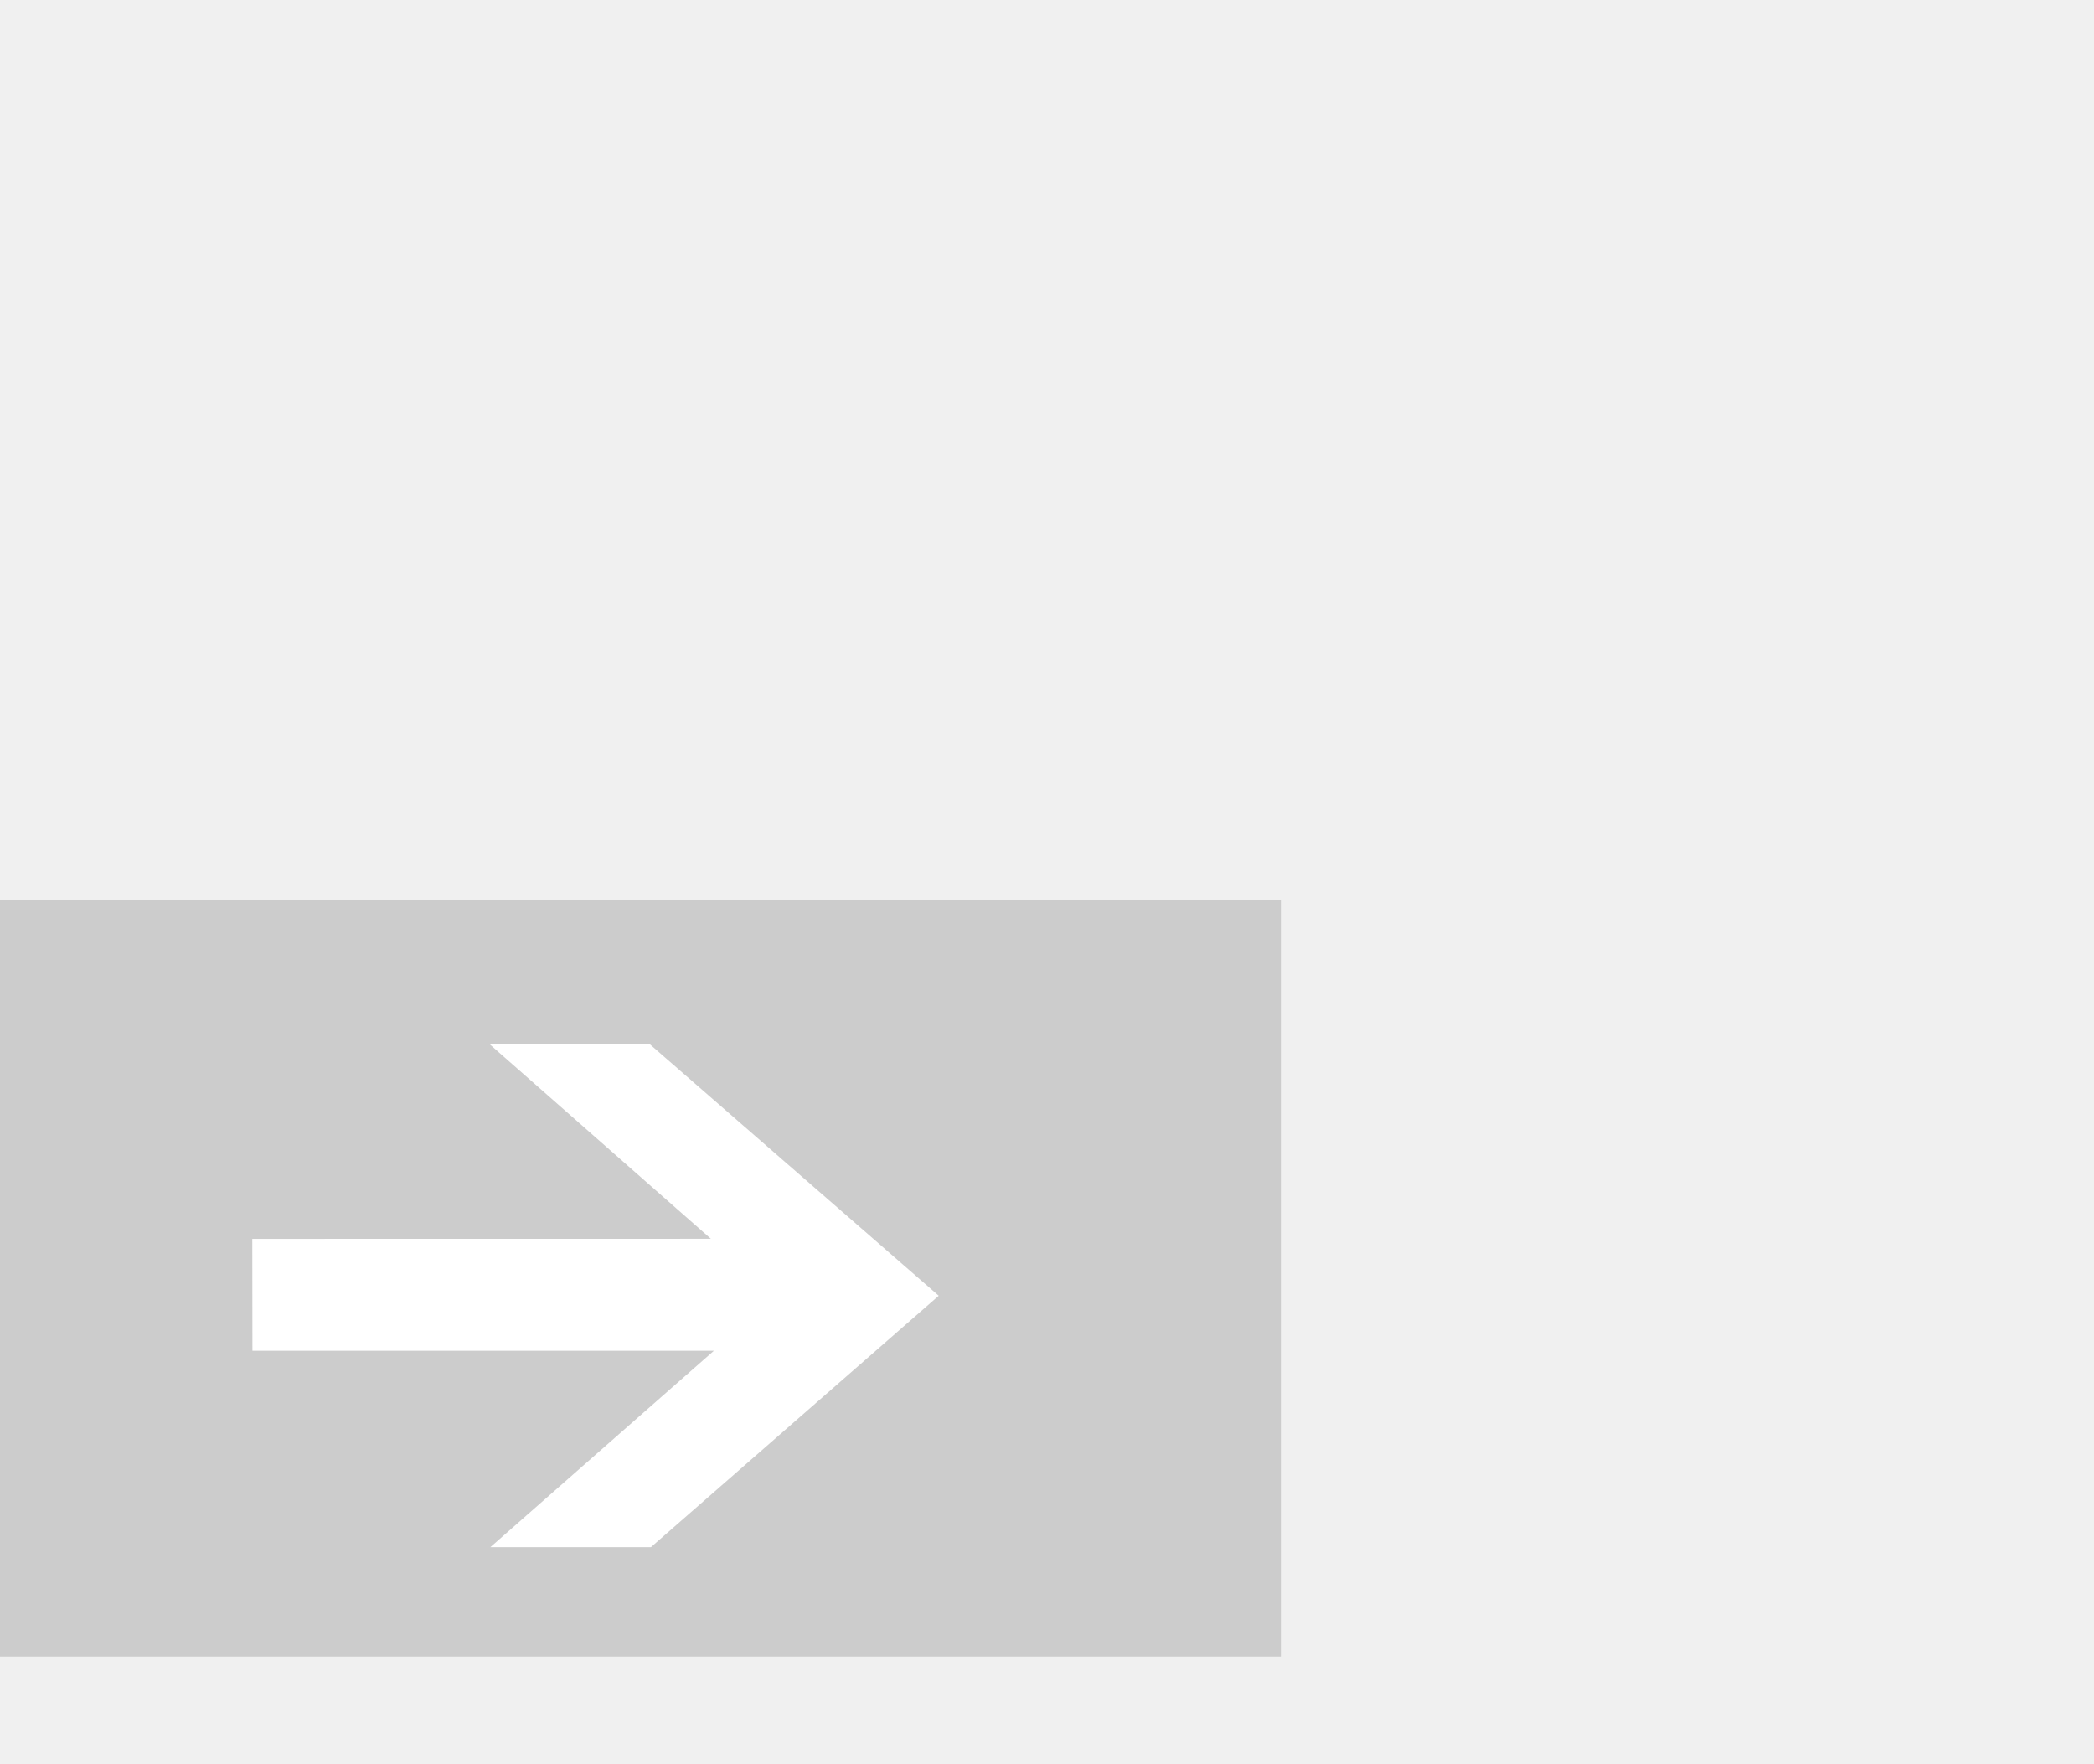
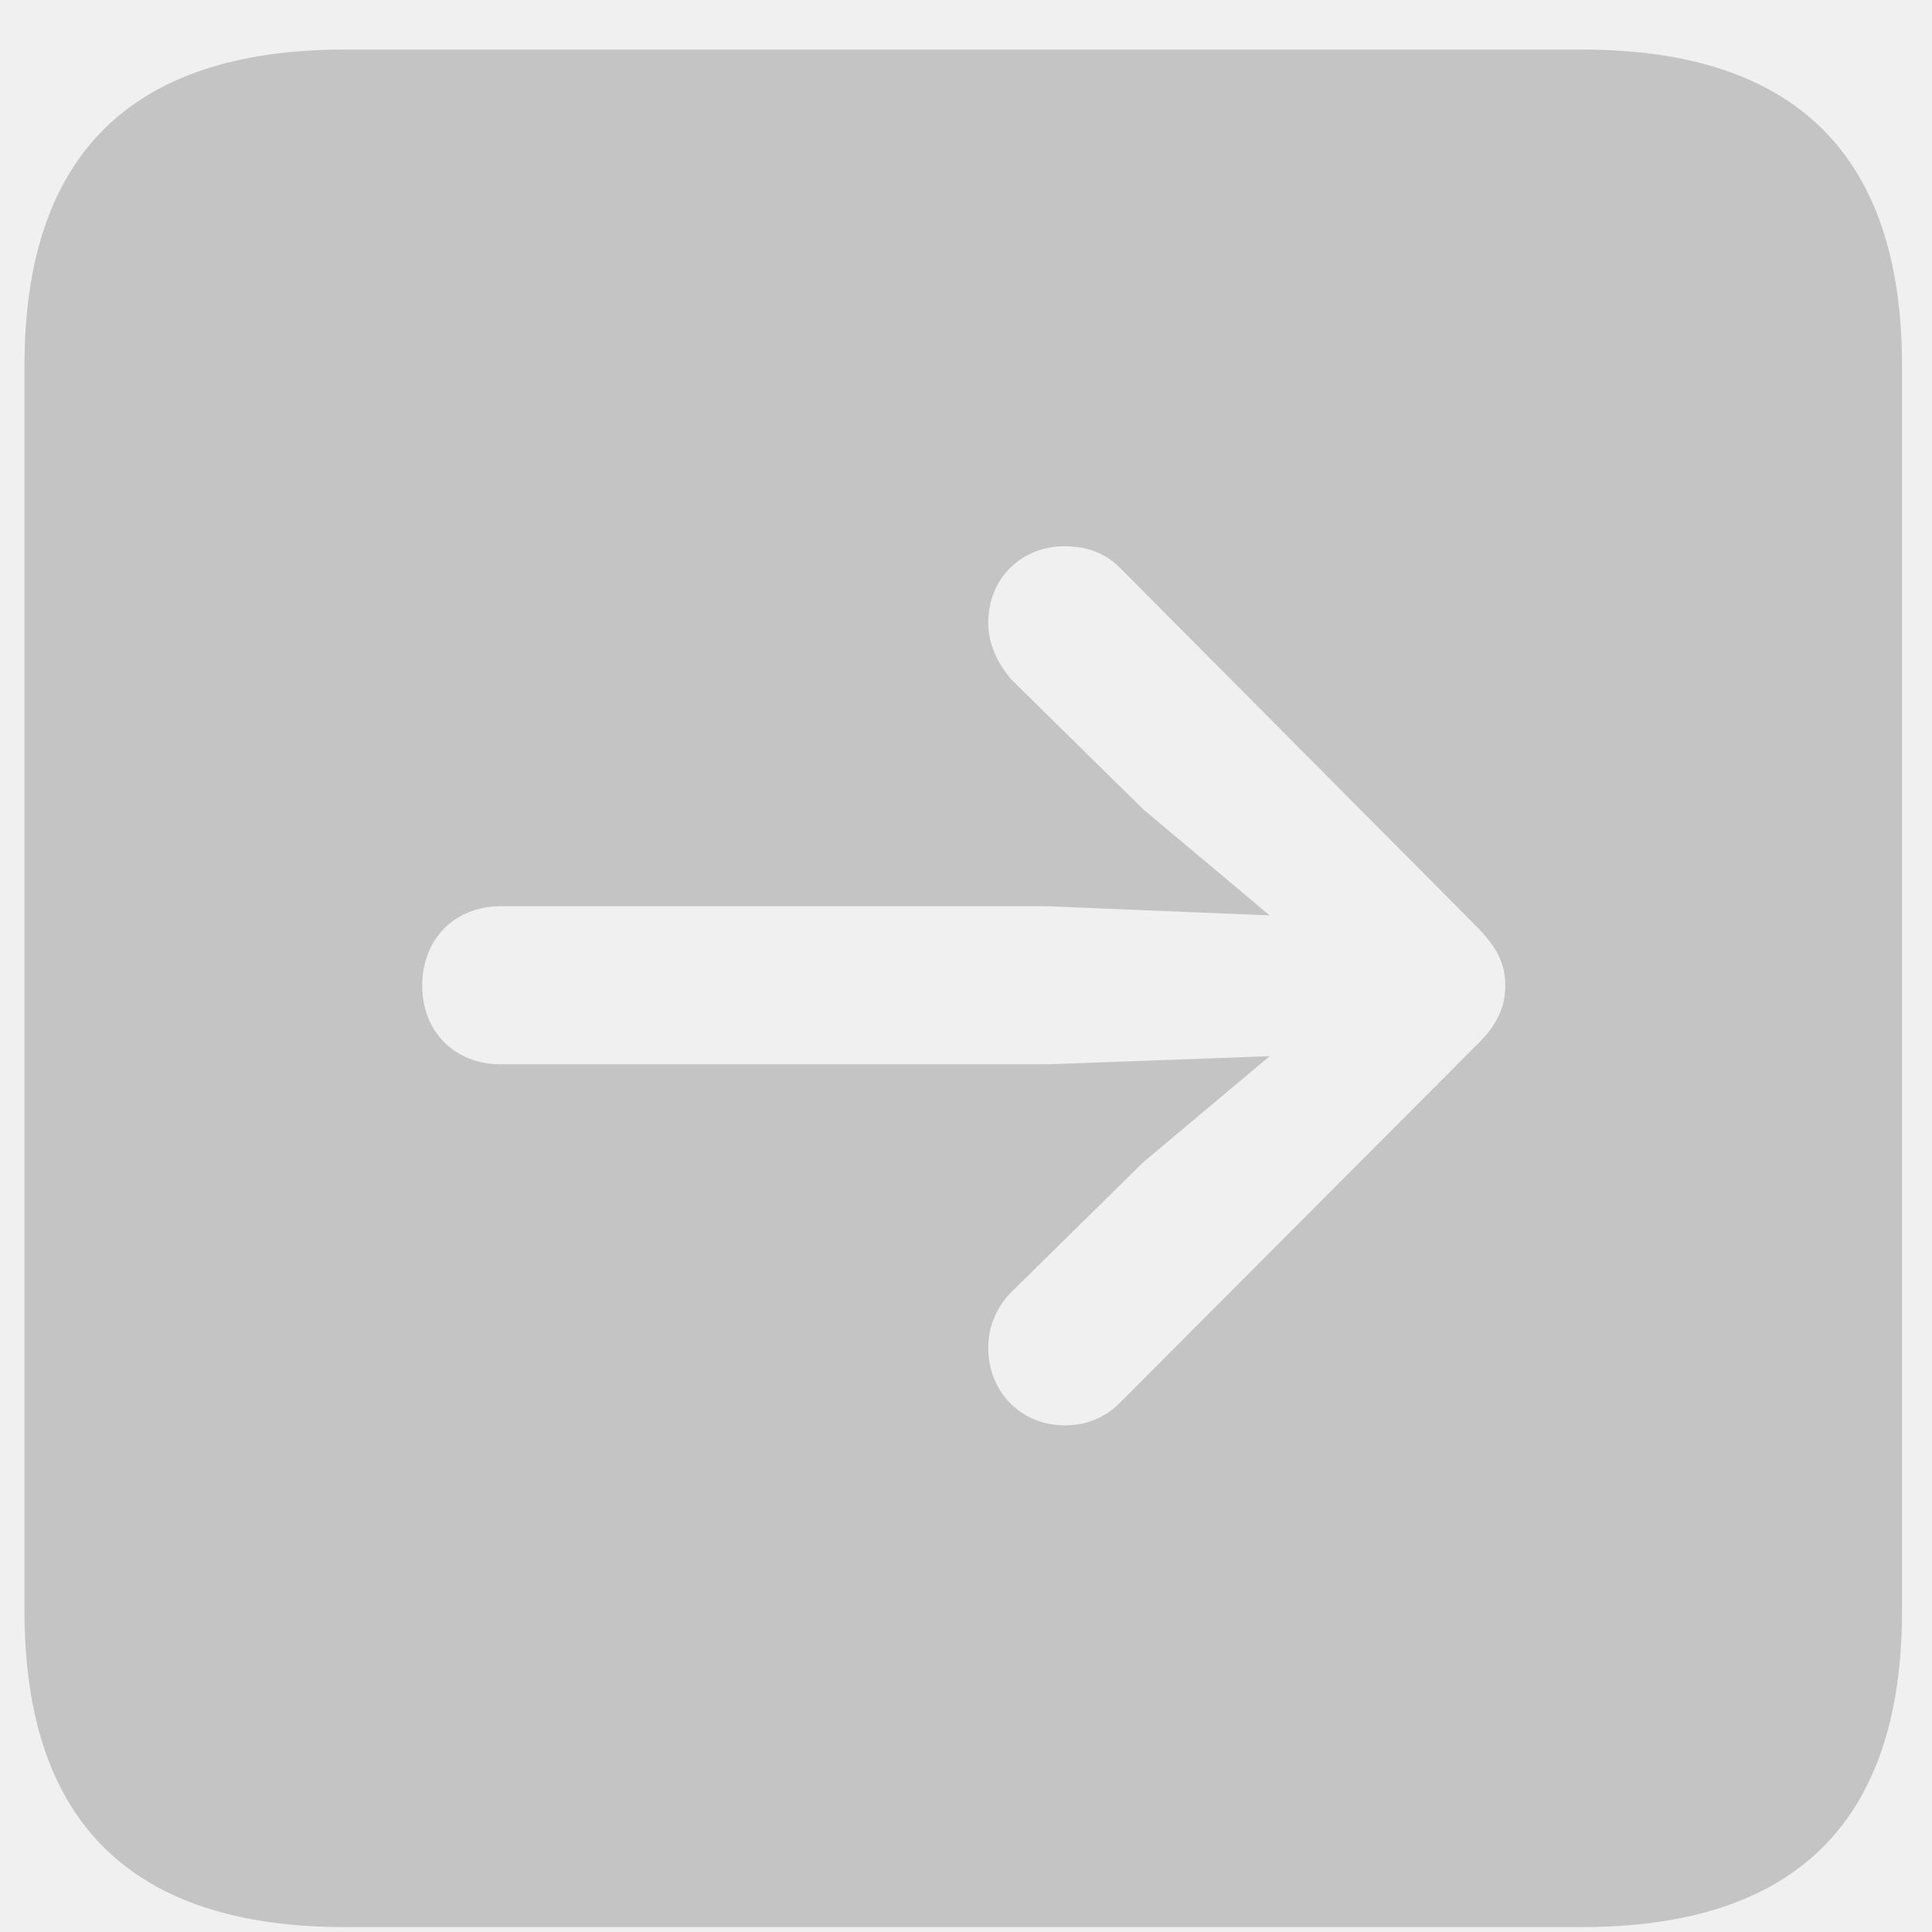
- <svg xmlns="http://www.w3.org/2000/svg" xmlns:ns1="http://www.openswatchbook.org/uri/2009/osb" id="svg2" width="476pt" height="534.4" version="1.0">
-   <defs id="defs5">
-     <linearGradient id="linearGradient4138" ns1:paint="gradient">
-       <stop id="stop4140" offset="0" stop-color="#000" stop-opacity="1" />
-       <stop id="stop4142" offset="1" stop-color="#000" stop-opacity="0" />
-     </linearGradient>
-   </defs>
-   <rect id="rect3333" width="389.561" height="228.984" x="-1.552" y="272.903" fill="#c4c4c4" fill-opacity="1" fill-rule="evenodd" stroke="#c4c4c4" stroke-linecap="butt" stroke-linejoin="miter" stroke-opacity="1" stroke-width=".403" opacity=".82" />
-   <path id="path1316" fill="#fff" fill-opacity="1" fill-rule="evenodd" stroke="#c4c4c4" stroke-dasharray="none" stroke-miterlimit="4" stroke-opacity="1" stroke-width="0" d="m 197.277,468.933 87.238,-76.217 -87.576,-76.229 -48.521,0.018 67.045,58.954 -138.998,0.022 0.043,33.905 139.869,0.006 -67.765,59.541 48.666,0 z" font-size="12" />
+ <svg xmlns="http://www.w3.org/2000/svg" width="37" height="37" viewBox="0 0 37 37" fill="none">
+   <path d="M6.602 36.906H30.293C34.395 36.906 36.426 34.875 36.426 30.852V7.004C36.426 2.98 34.395 0.949 30.293 0.949H6.602C2.52 0.949 0.469 2.961 0.469 7.004V30.852C0.469 34.895 2.52 36.906 6.602 36.906ZM28.828 18.879C28.828 19.328 28.633 19.68 28.242 20.051L21.445 26.867C21.172 27.141 20.82 27.297 20.391 27.297C19.551 27.297 18.926 26.652 18.926 25.812C18.926 25.383 19.102 25.012 19.375 24.738L21.895 22.258L24.316 20.227L20.059 20.383H9.59C8.711 20.383 8.086 19.758 8.086 18.879C8.086 17.98 8.711 17.355 9.59 17.355H20.059L24.316 17.531L21.895 15.5L19.375 13.02C19.121 12.727 18.926 12.355 18.926 11.926C18.926 11.086 19.551 10.461 20.391 10.461C20.82 10.461 21.172 10.598 21.445 10.871L28.242 17.707C28.652 18.117 28.828 18.43 28.828 18.879Z" fill="#C4C4C4" />
</svg>
